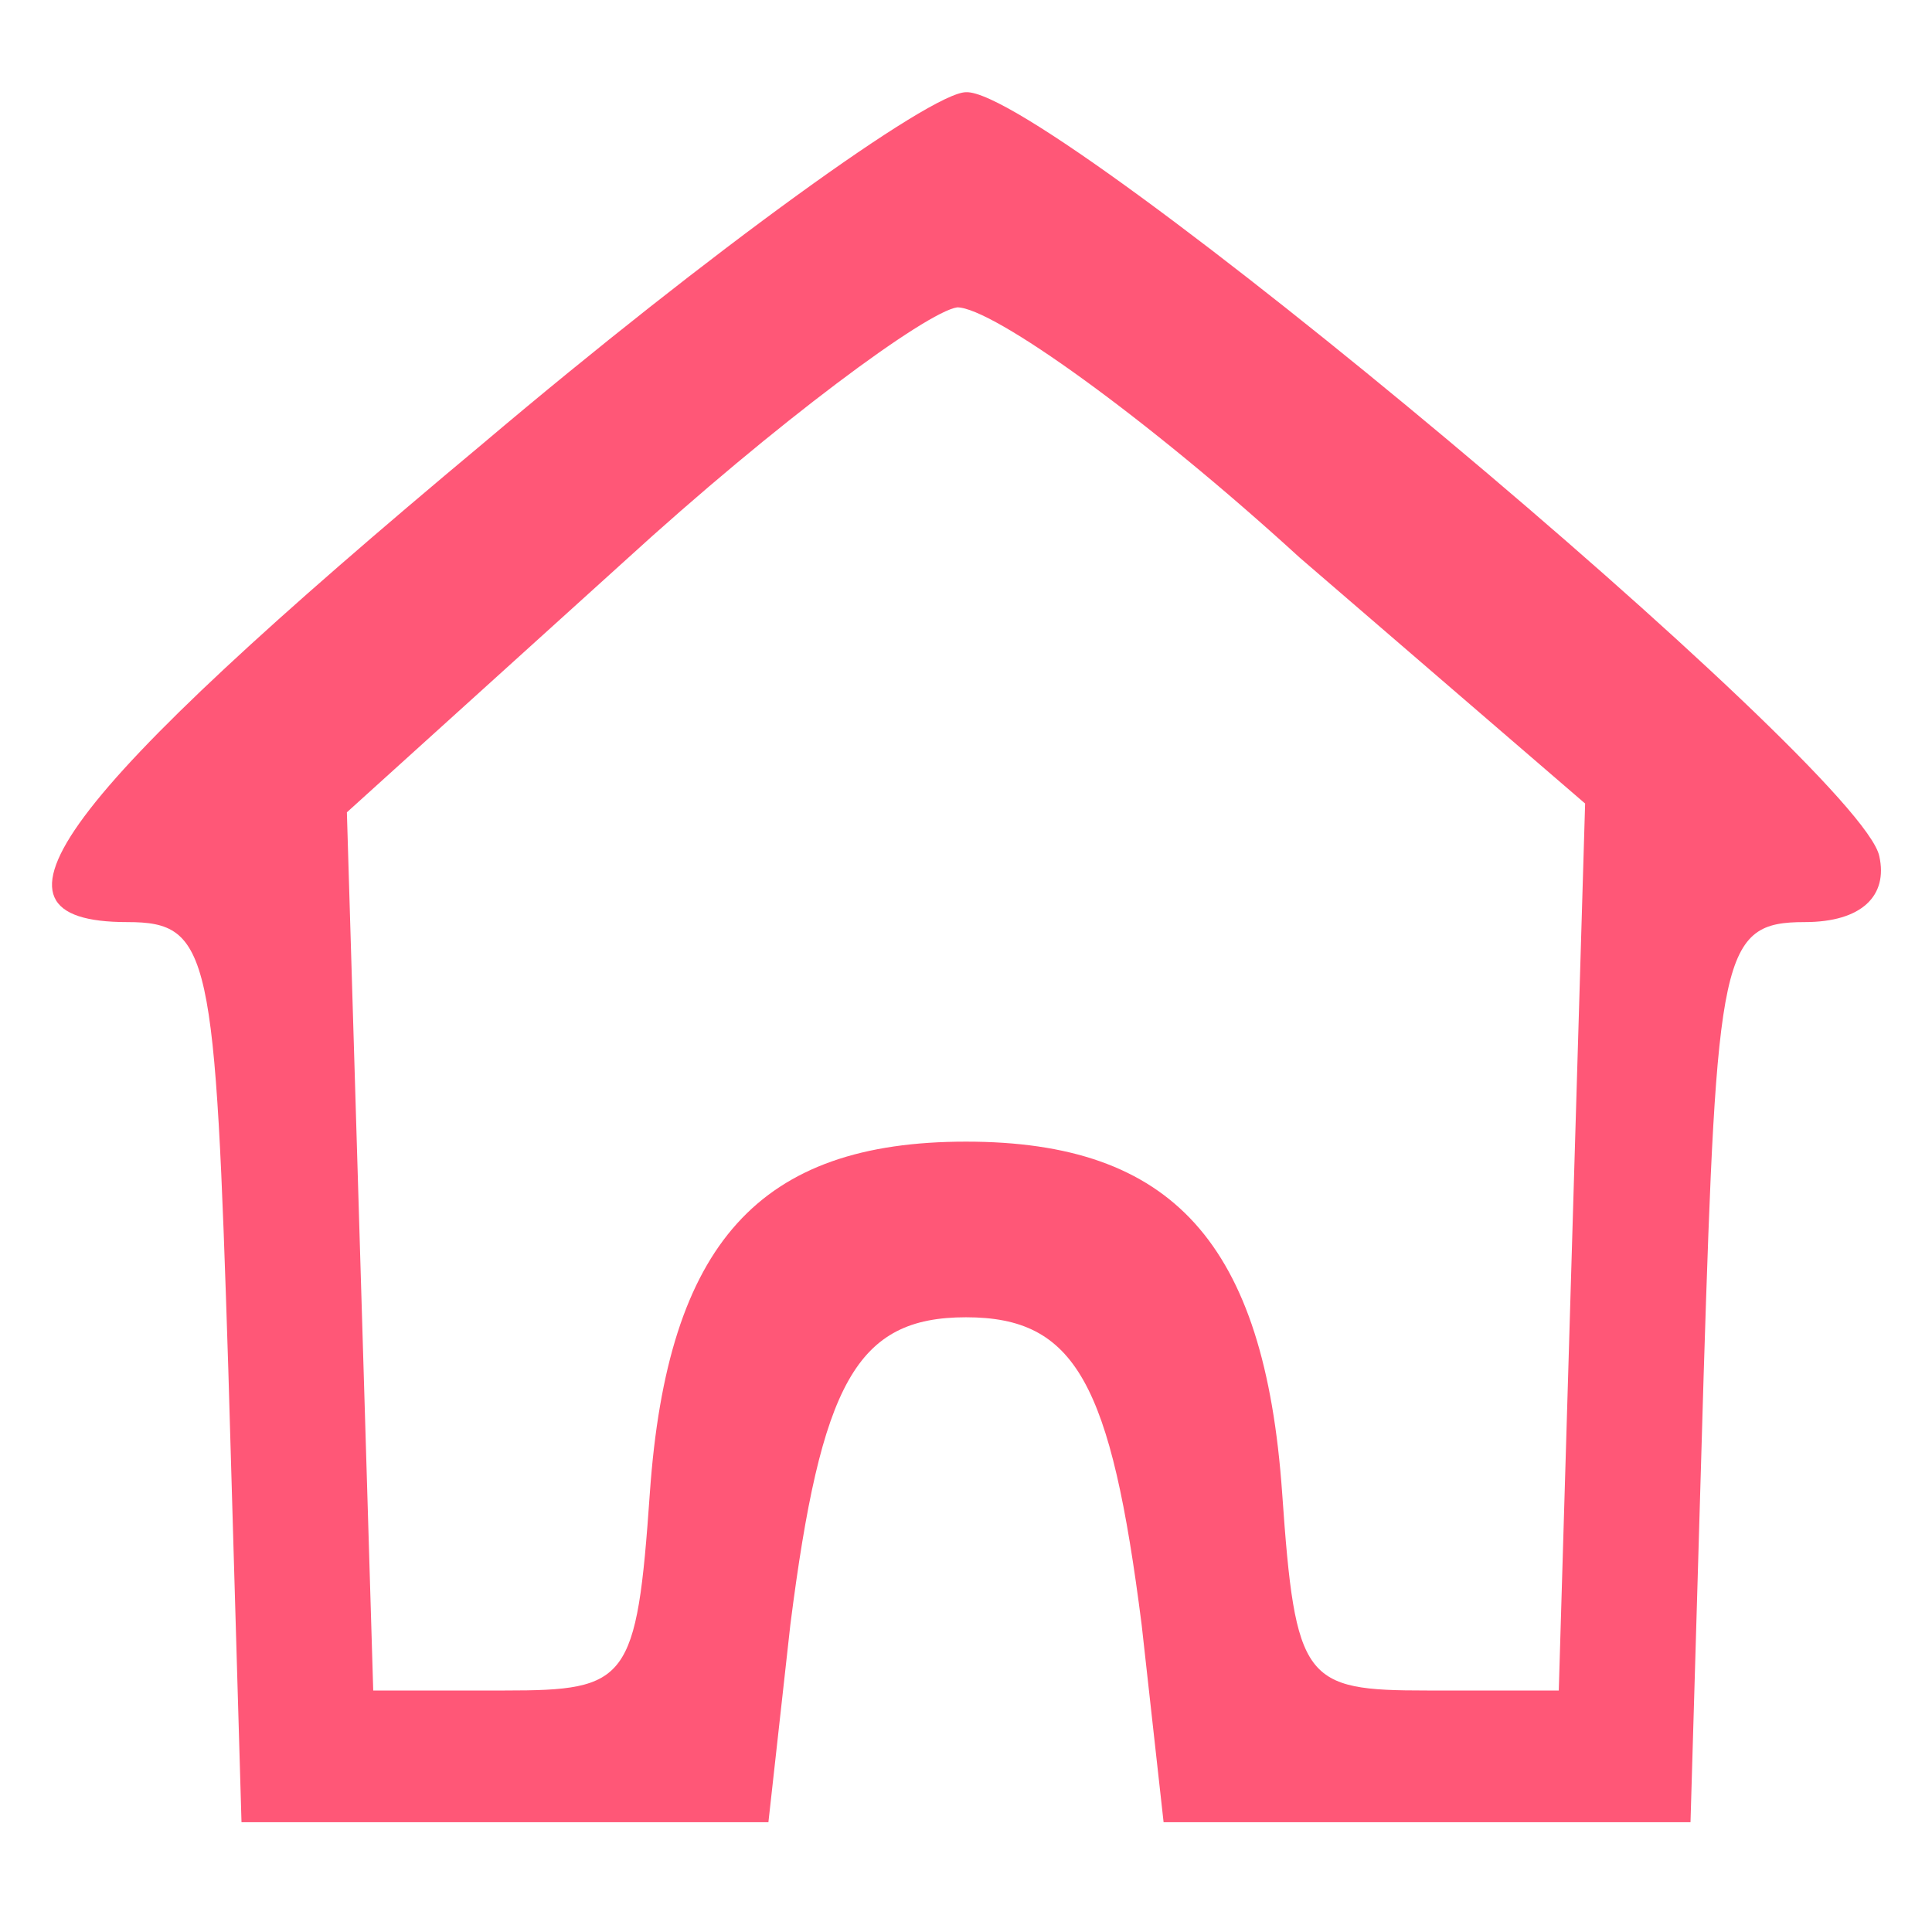
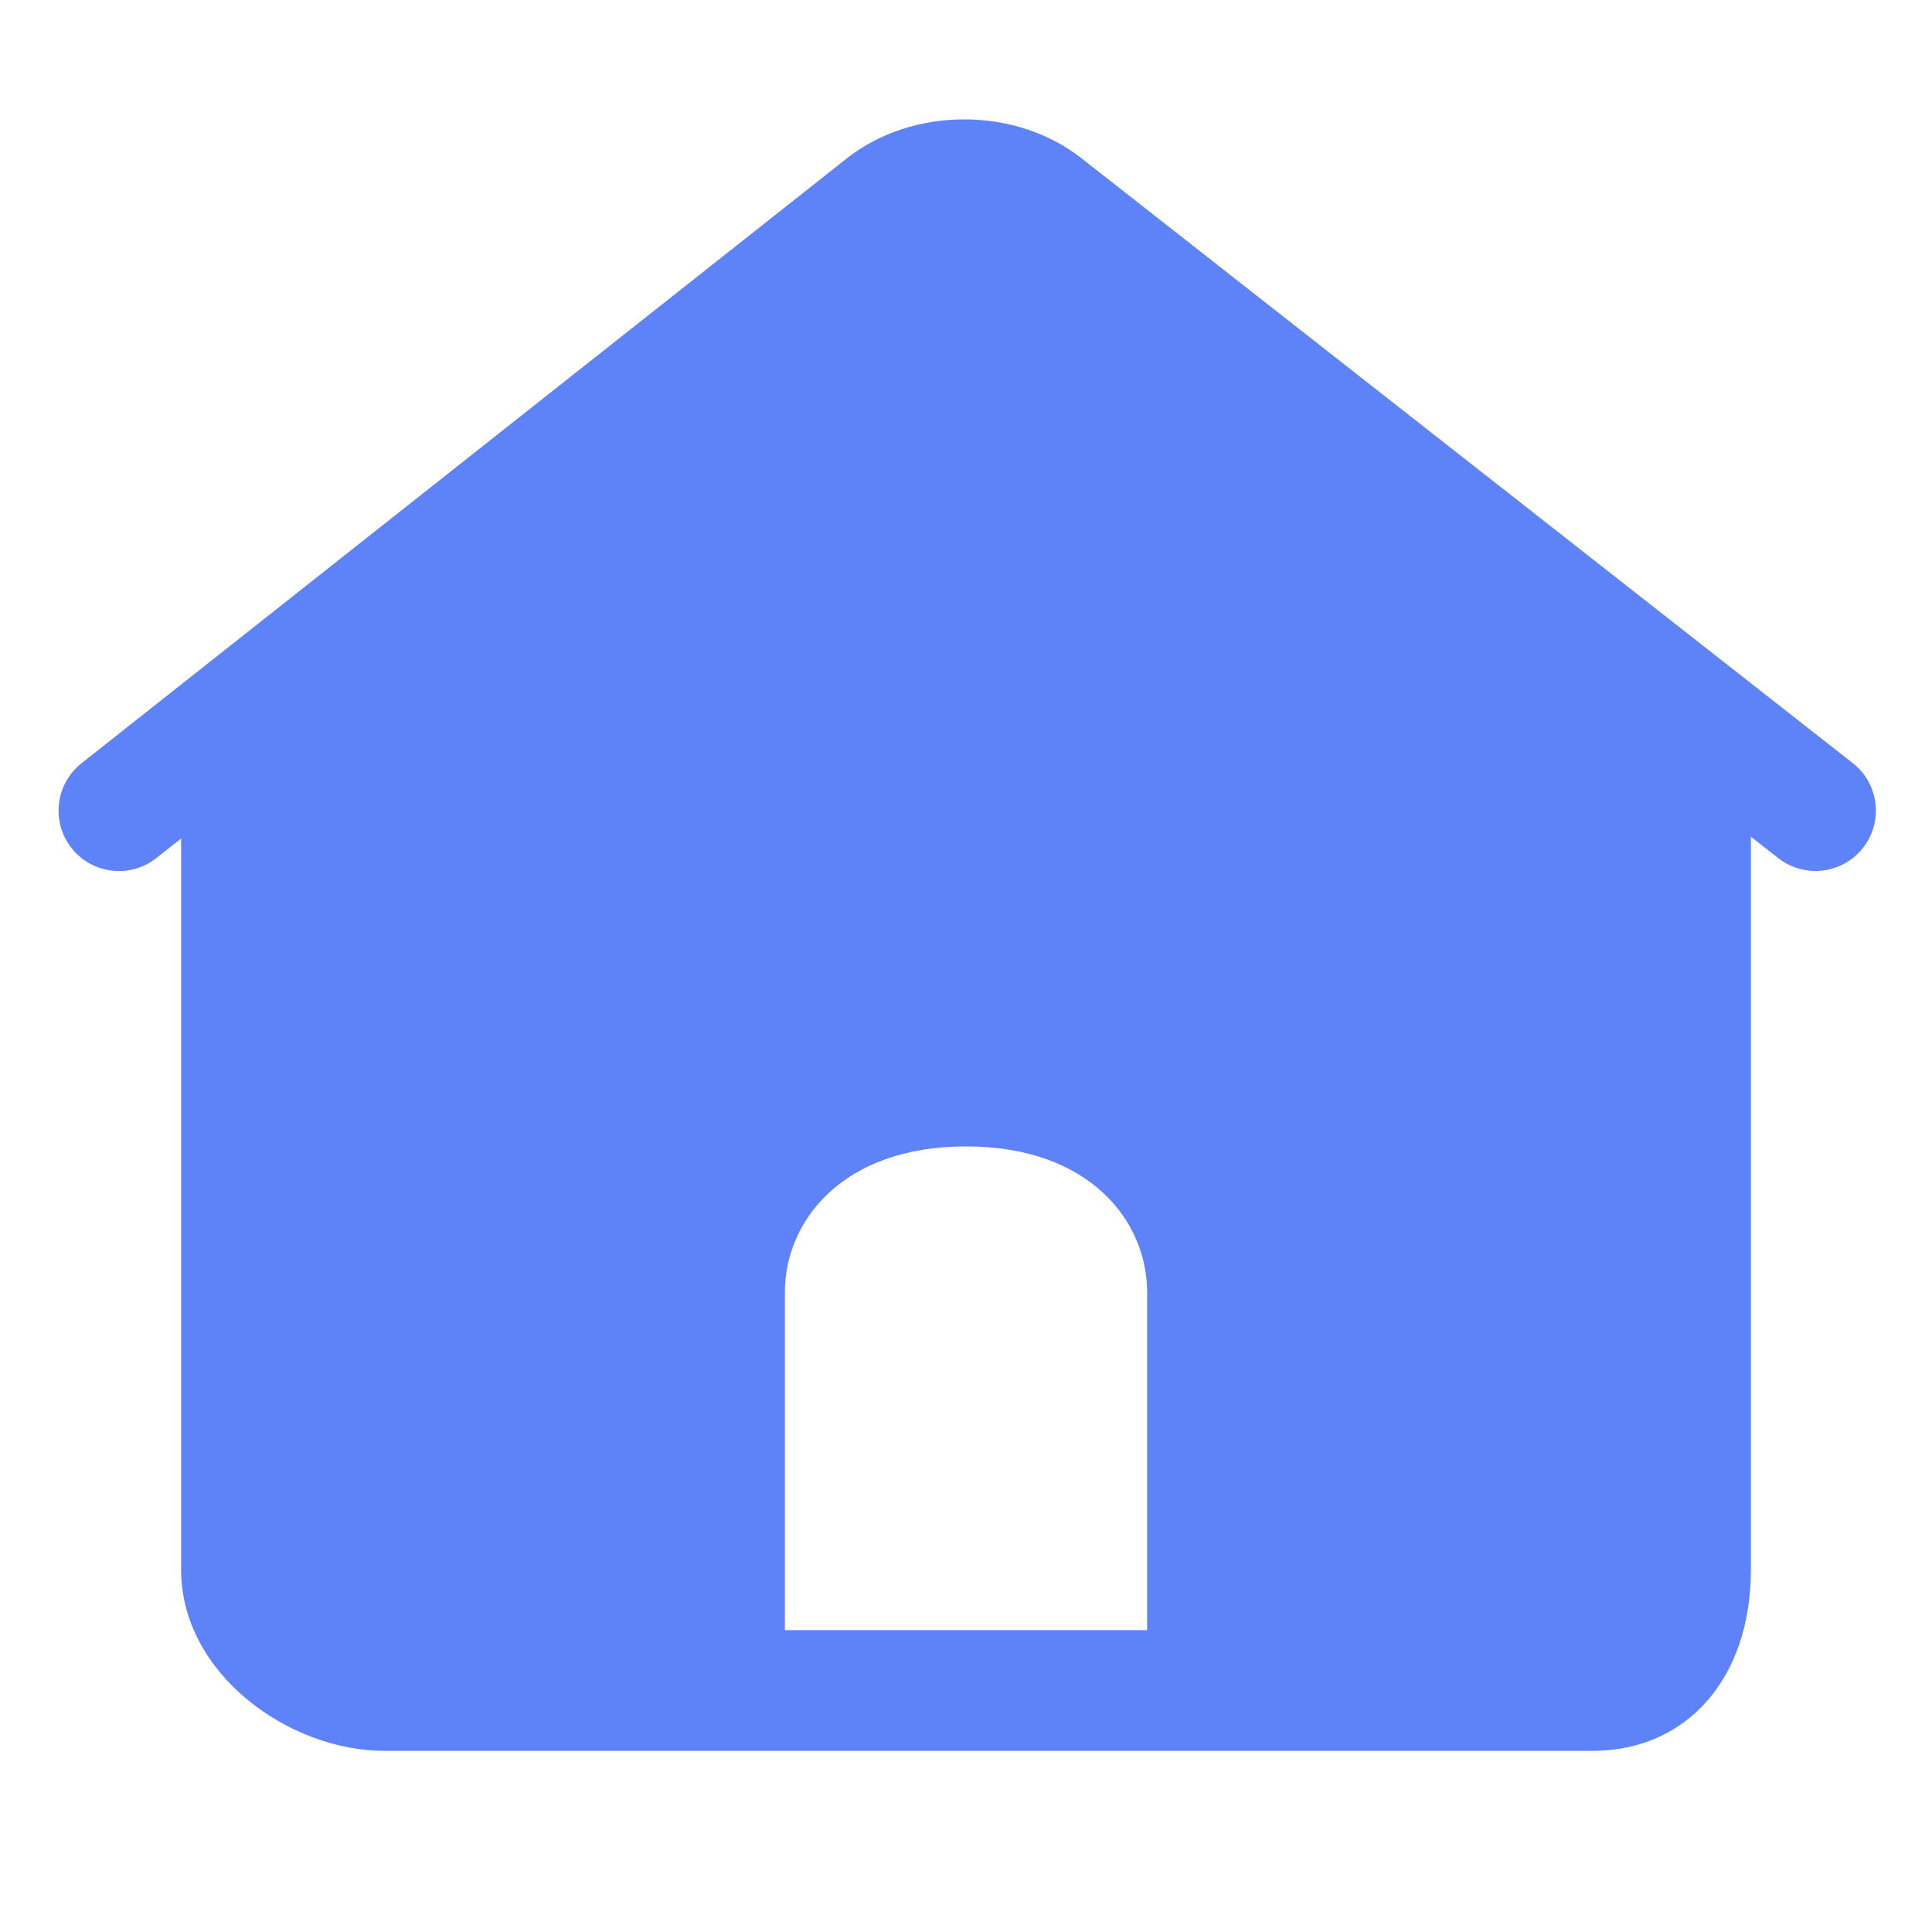
- <svg xmlns="http://www.w3.org/2000/svg" version="1.0" width="44pt" height="44pt" viewBox="0 0 44 44" preserveAspectRatio="xMidYMid meet">
-   <g transform="translate(0,44) scale(0.1,-0.1)" fill="#ff5777" stroke="none">
-     <path d="M110 339 c-97 -81 -118 -109 -81 -109 19 0 20 -7 23 -102 l3 -103 60 0 60 0 5 45 c7 55 15 70 40 70 25 0 33 -15 40 -70 l5 -45 60 0 60 0 3 102 c3 96 4 103 23 103 13 0 19 6 17 15 -4 20 -189 175 -208 174 -8 0 -58 -36 -110 -80z m186 -26 l65 -56 -3 -101 -3 -101 -30 0 c-28 0 -30 2 -33 45 -4 57 -25 80 -72 80 -47 0 -68 -23 -72 -80 -3 -43 -5 -45 -33 -45 l-30 0 -3 100 -3 100 63 57 c35 32 69 57 76 58 8 0 43 -25 78 -57z" />
-   </g>
+ <svg xmlns="http://www.w3.org/2000/svg" t="1613797388305" class="icon" viewBox="0 0 1024 1024" version="1.1" p-id="7296" width="200" height="200">
+   <defs>
+     <style type="text/css" />
+   </defs>
+   <path d="M982.016 404.48 573.344 84c-34.944-27.648-89.696-27.616-124.576 0L43.2 404.544c-13.856 10.976-16.224 31.104-5.28 44.96s31.104 16.224 44.96 5.28L96 444.416 96 832c0 54.944 56.928 96 107.872 96l640 0C894.176 928 928 889.408 928 832L928 443.456l14.496 11.36c5.888 4.608 12.8 6.816 19.712 6.816 9.504 0 18.912-4.192 25.216-12.256C998.336 435.488 995.904 415.36 982.016 404.48zM608 797.184 608 864l-63.968 0-64 0L416 864l0-66.816 0-112.32c0-37.216 30.048-77.248 96-77.248 65.984 0 96 40.032 96 77.248L608 797.184z" p-id="7297" fill="#5e82f8" />
</svg>
